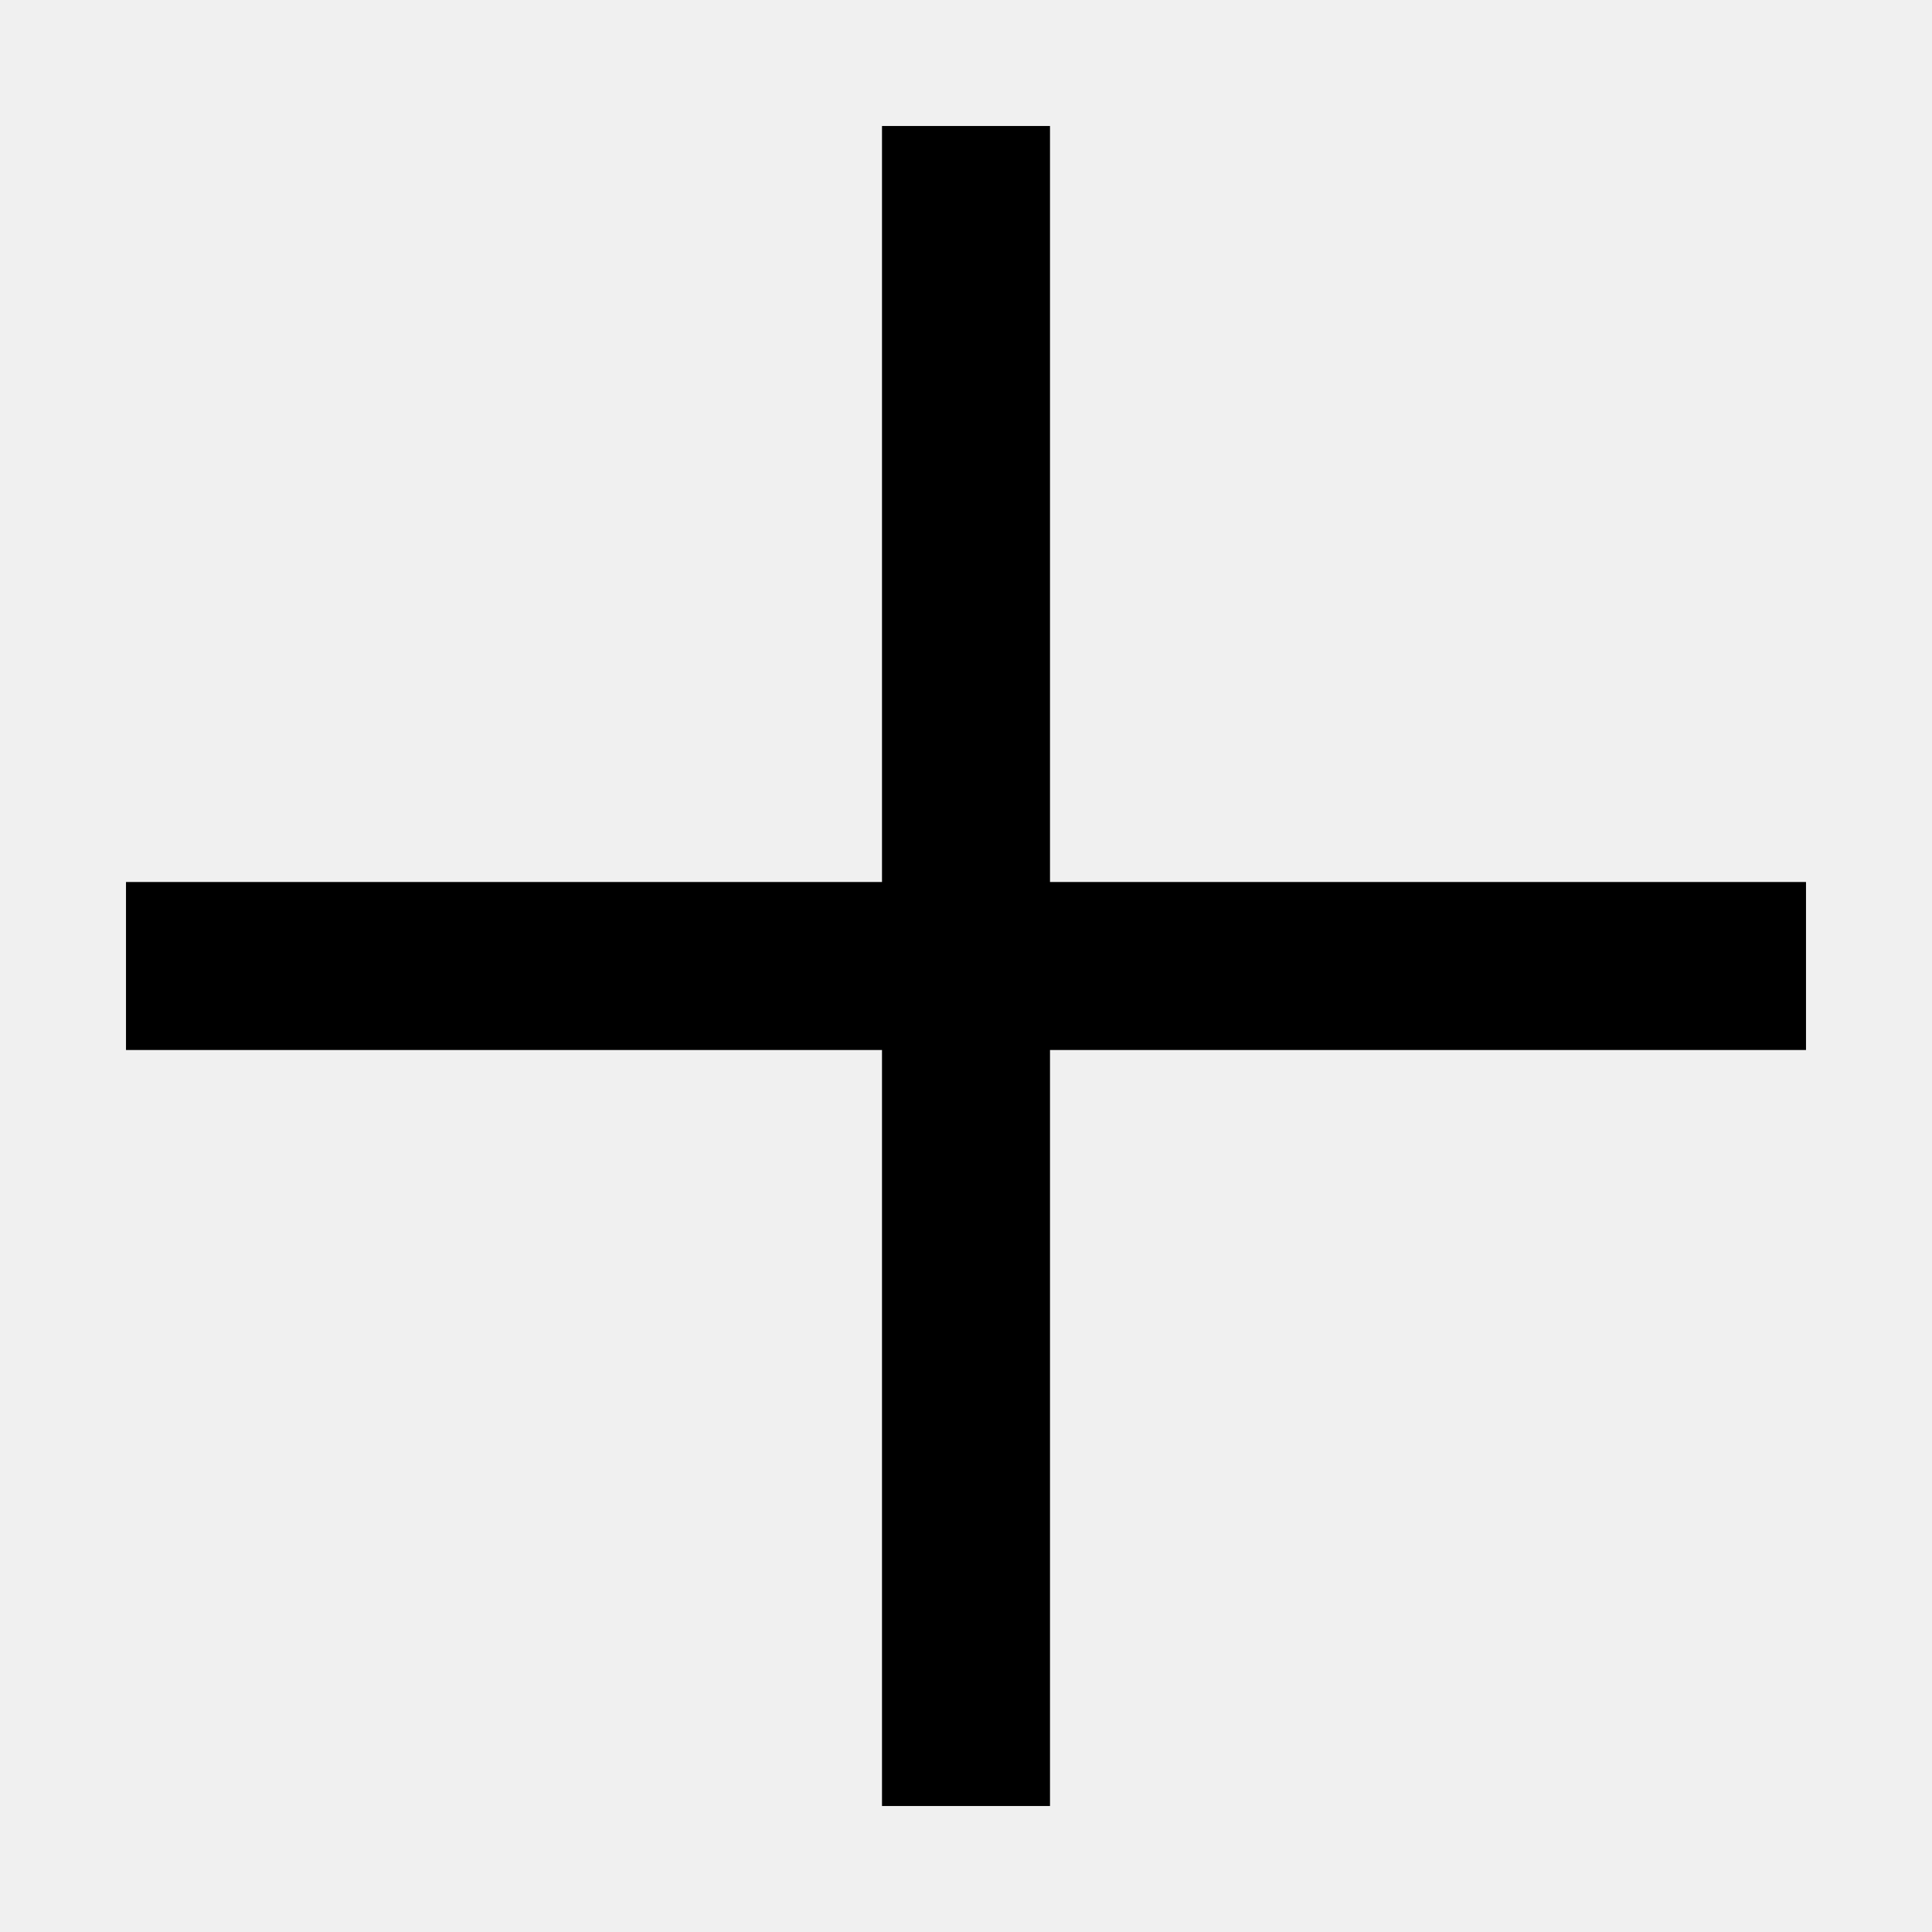
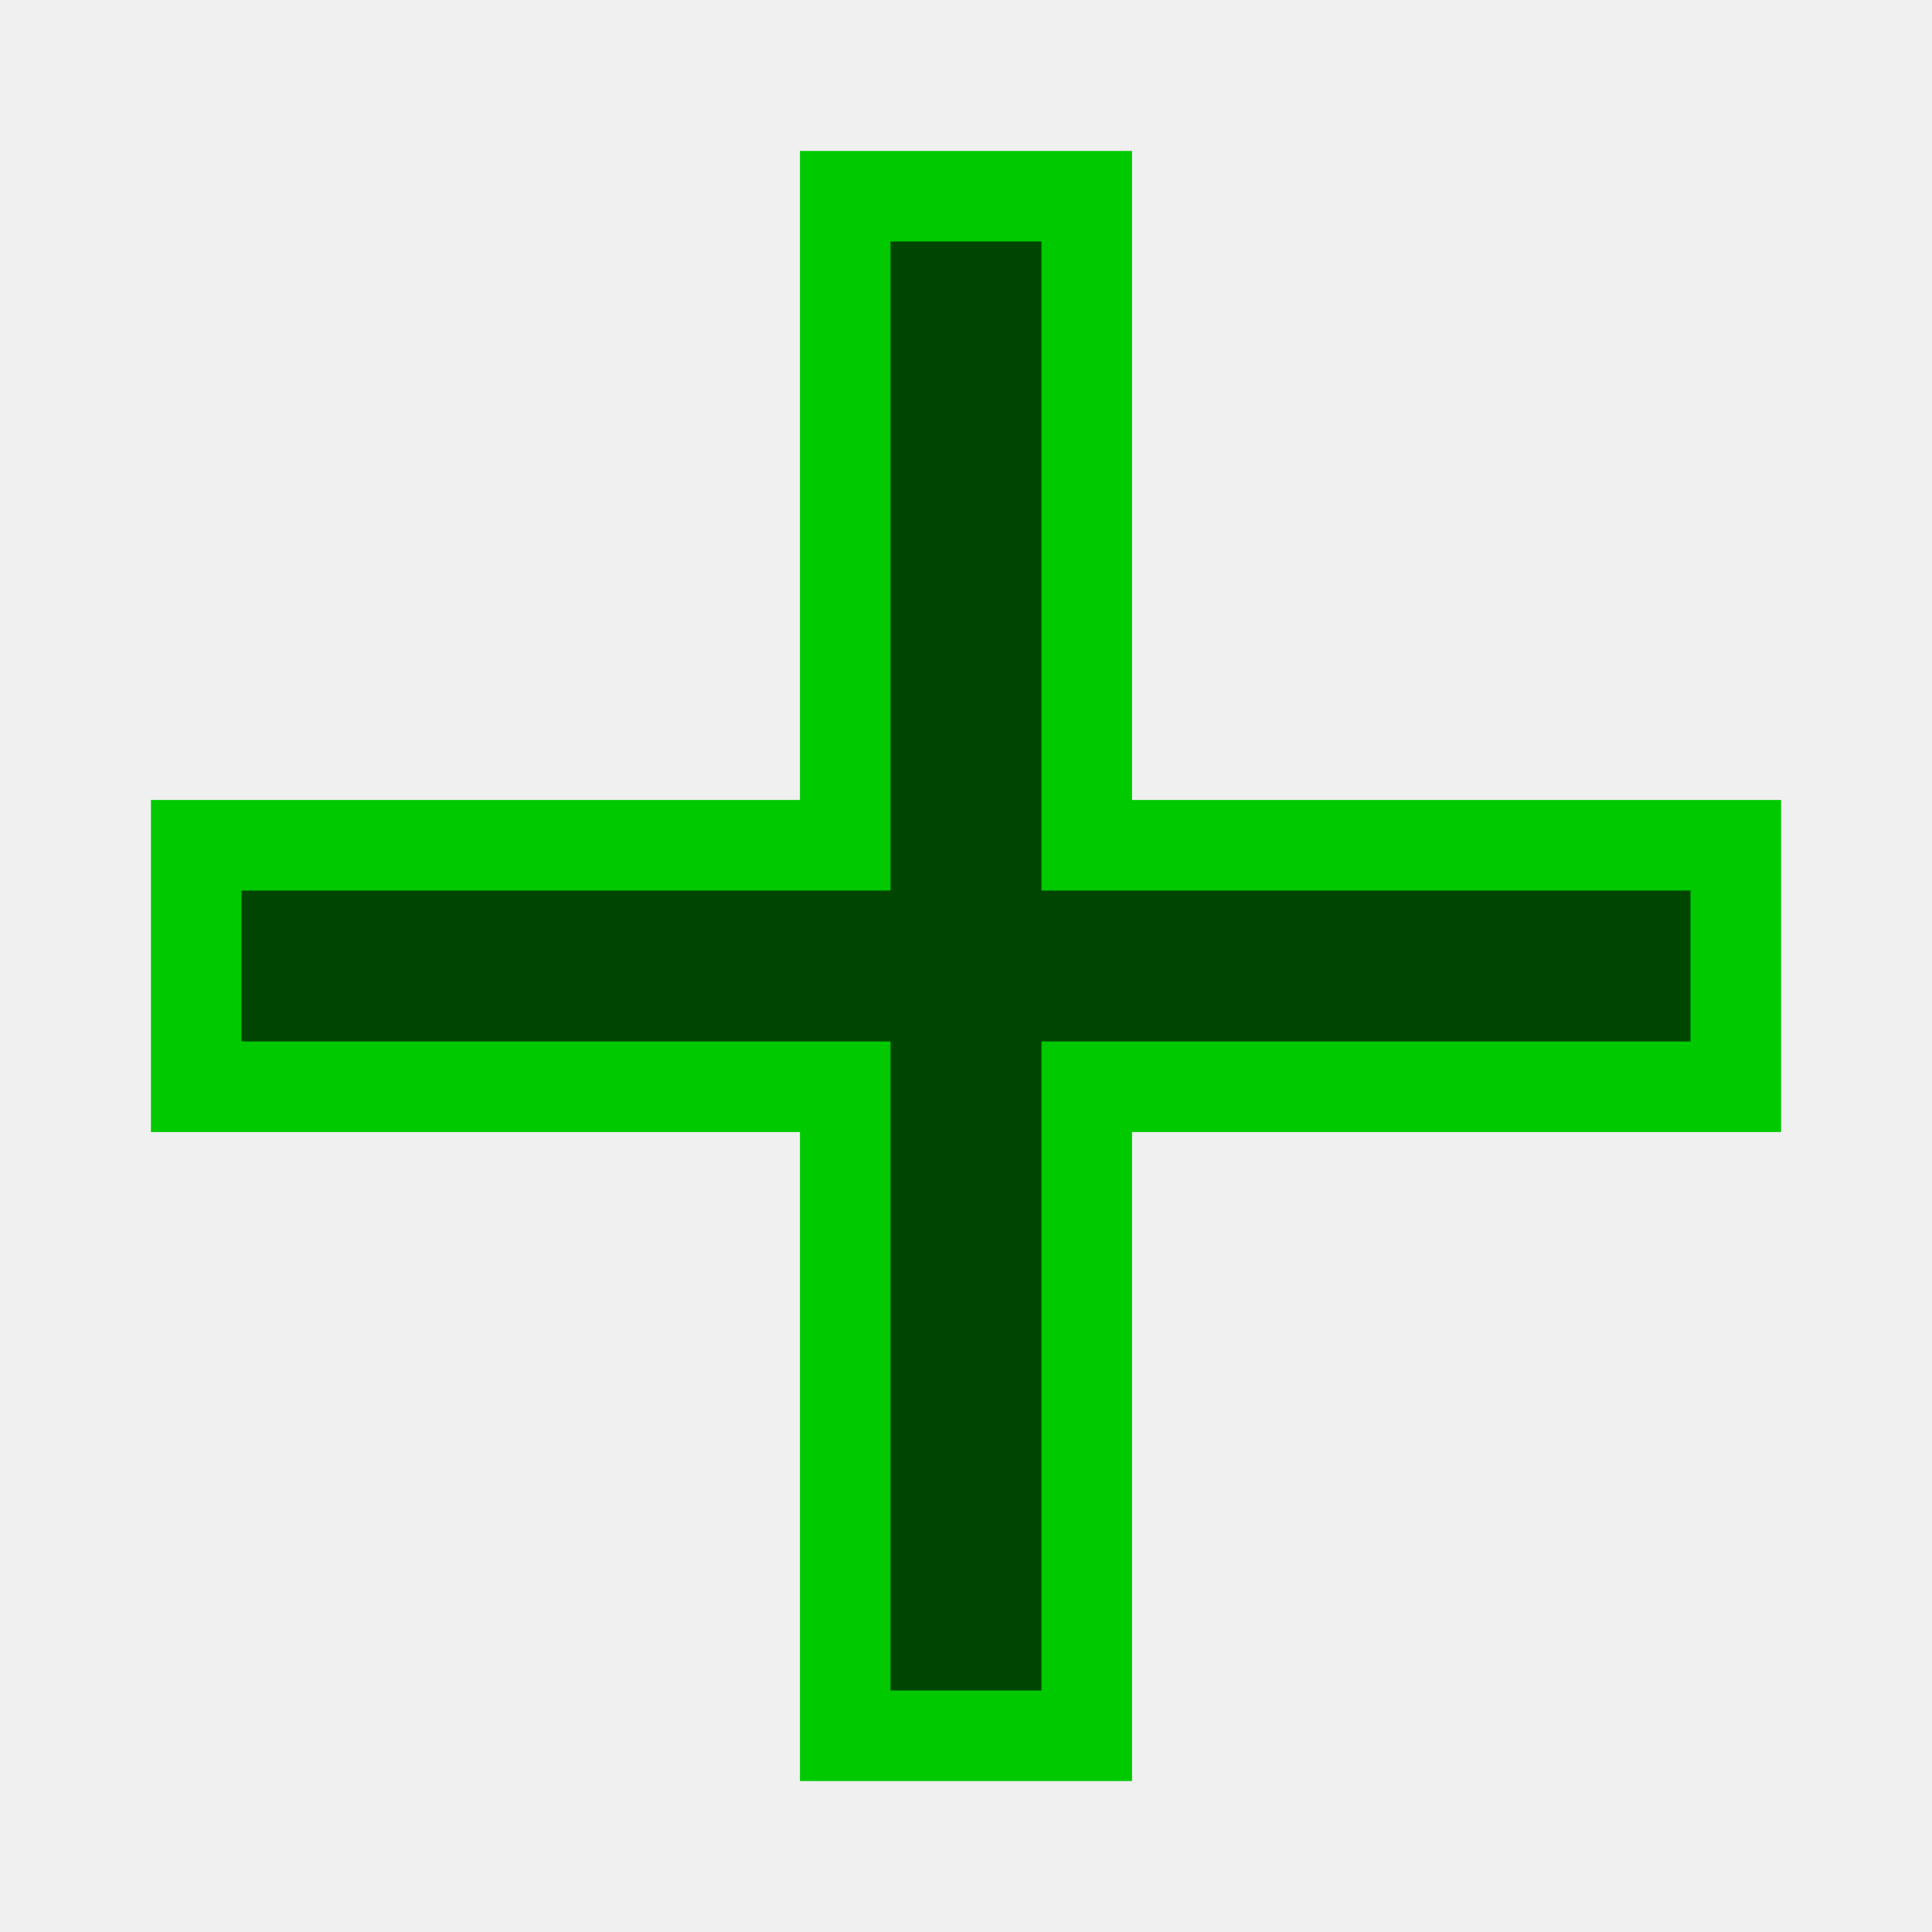
- <svg xmlns="http://www.w3.org/2000/svg" version="1.1" id="Layer_1" x="0px" y="0px" width="23px" height="23px" viewBox="0 0 23 23" enable-background="new 0 0 23 23" xml:space="preserve">
-   <line fill="#FFFFFF" stroke="#000000" stroke-width="2" stroke-miterlimit="10" x1="11.5" y1="1.5" x2="11.5" y2="21.5" />
-   <line fill="#FFFFFF" stroke="#000000" stroke-width="2" stroke-miterlimit="10" x1="21.5" y1="11.5" x2="1.5" y2="11.5" />
+ <svg xmlns="http://www.w3.org/2000/svg" version="1.1" id="Layer_1" x="0px" y="0px" width="16px" height="16px" viewBox="3.5 3.5 16 16" enable-background="new 3.5 3.5 16 16" xml:space="preserve">
+   <polygon fill="#004500" stroke="#00C900" stroke-width="0.75" stroke-miterlimit="10" points="12.5,17.875 10.5,17.875 10.5,12.5   5.125,12.5 5.125,10.5 10.5,10.5 10.5,5.125 12.5,5.125 12.5,10.5 17.875,10.5 17.875,12.5 12.5,12.5 " />
</svg>
